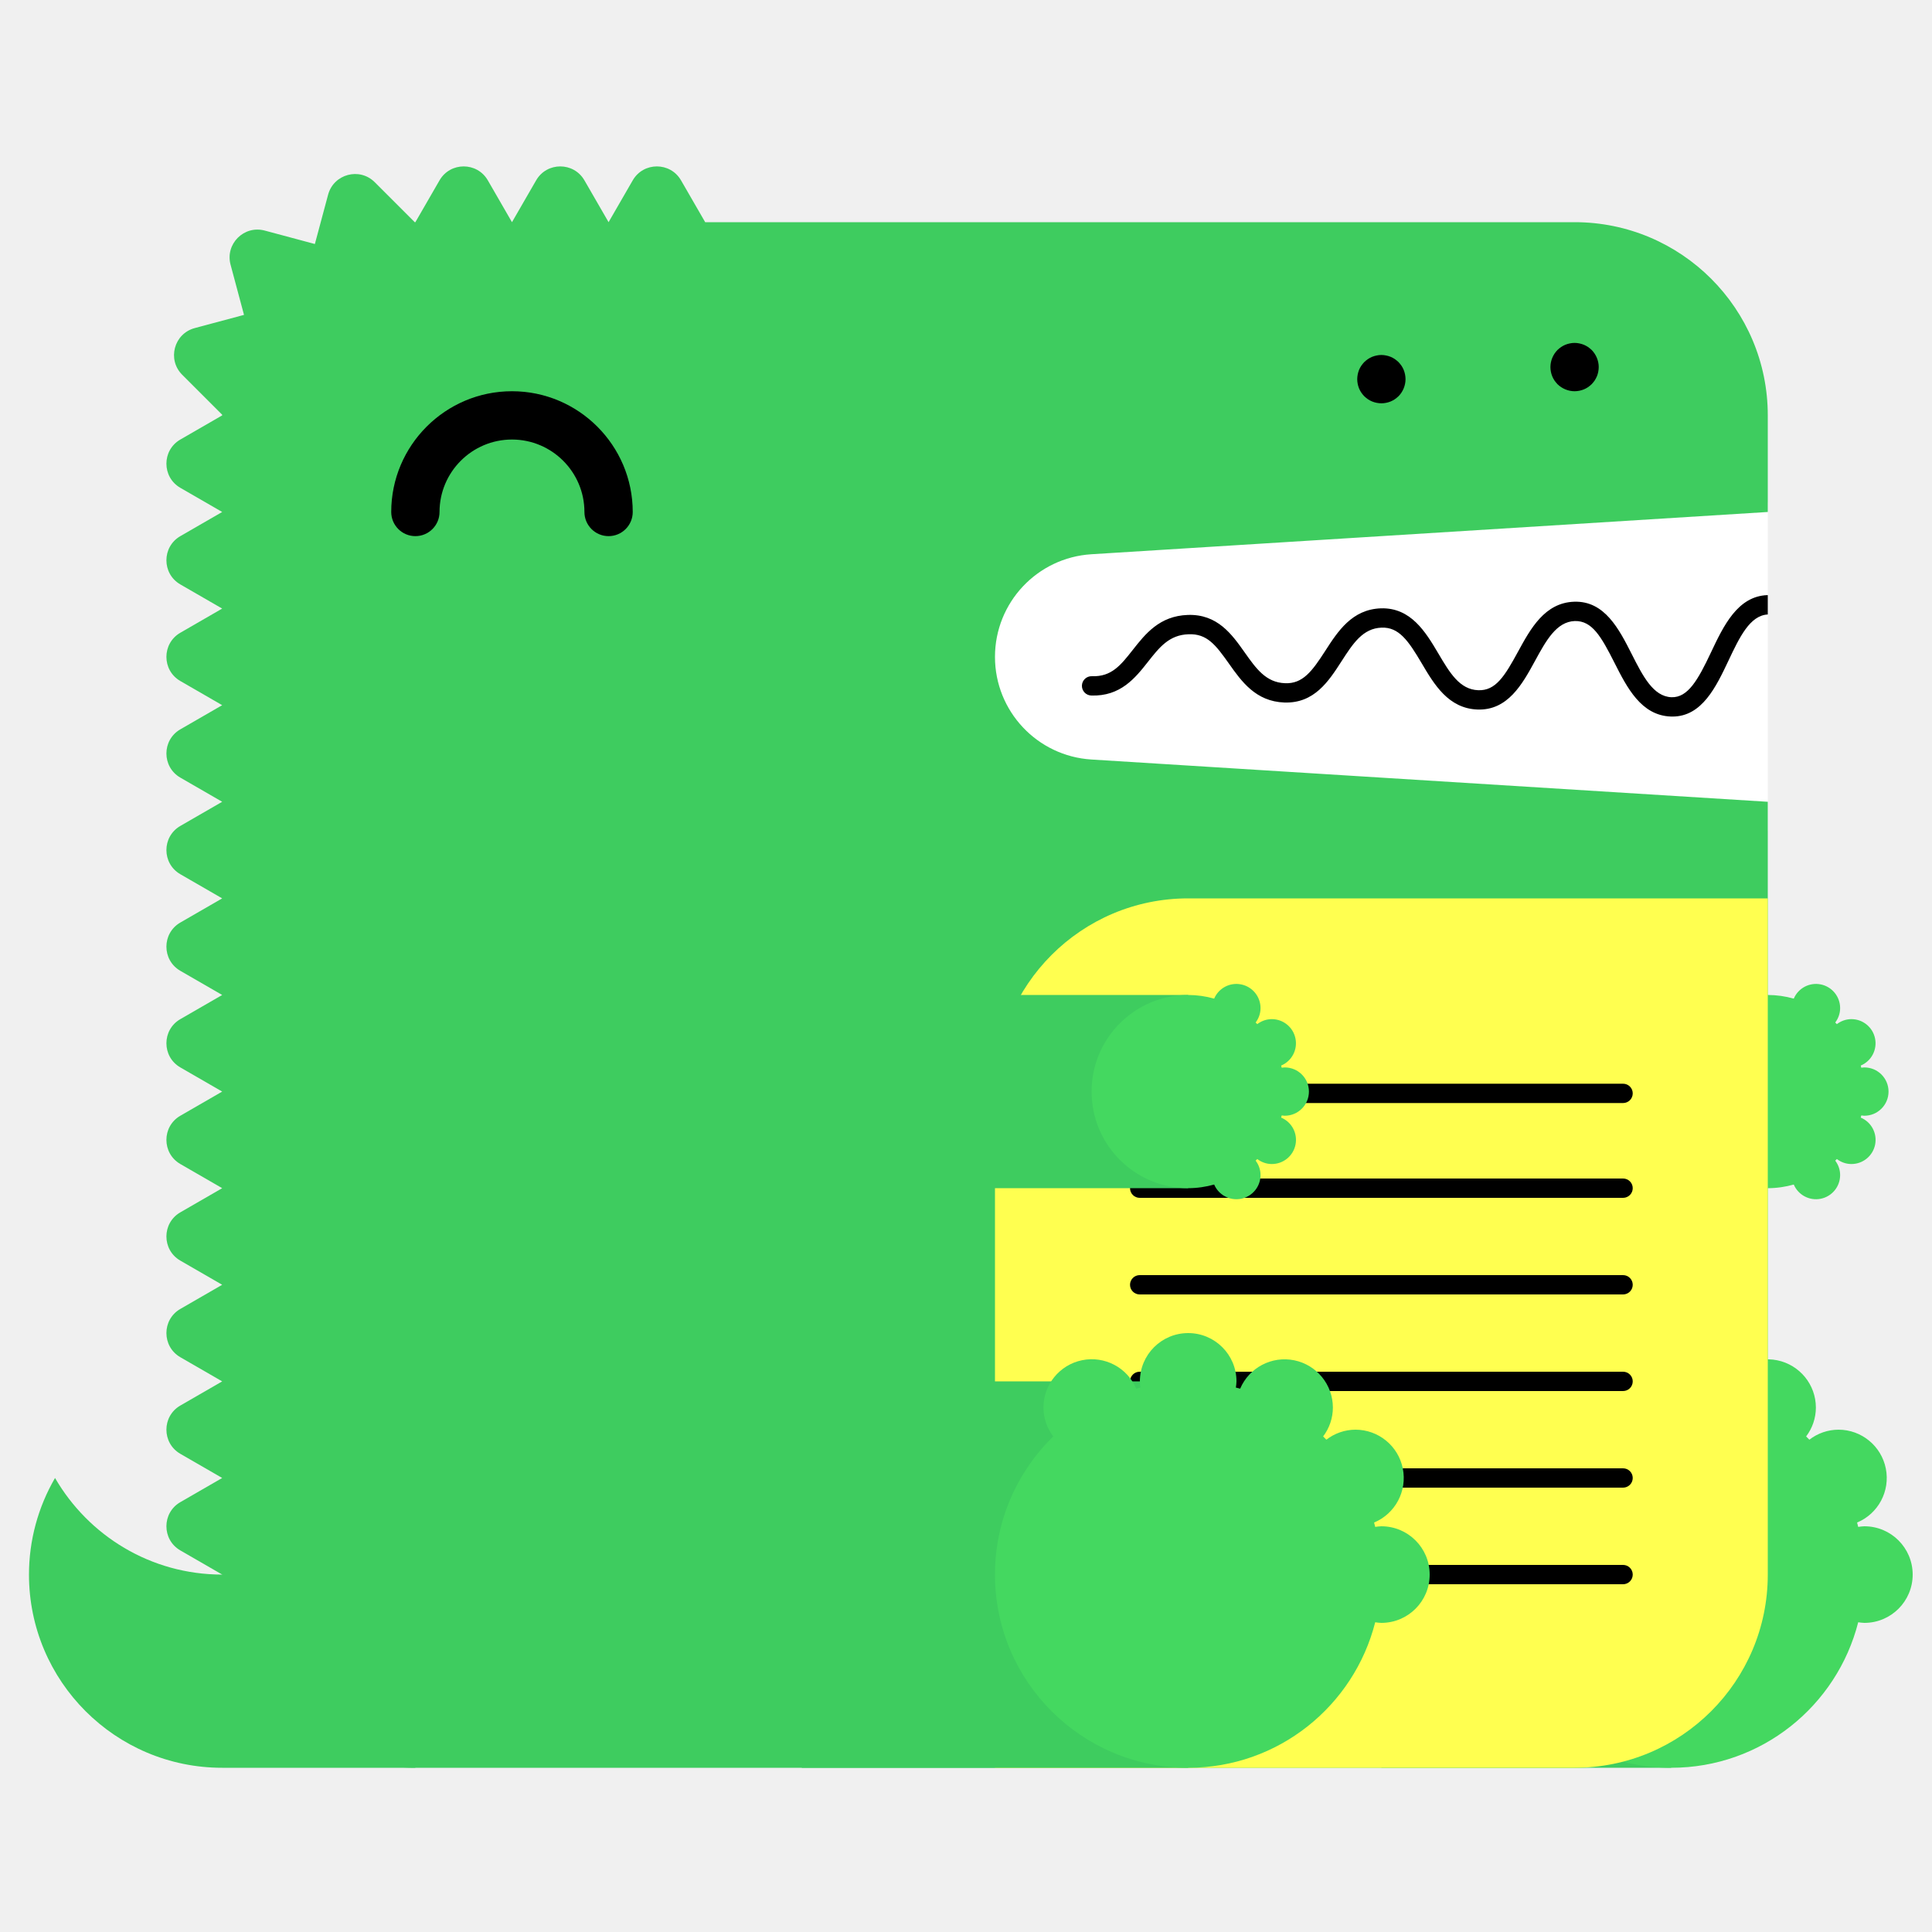
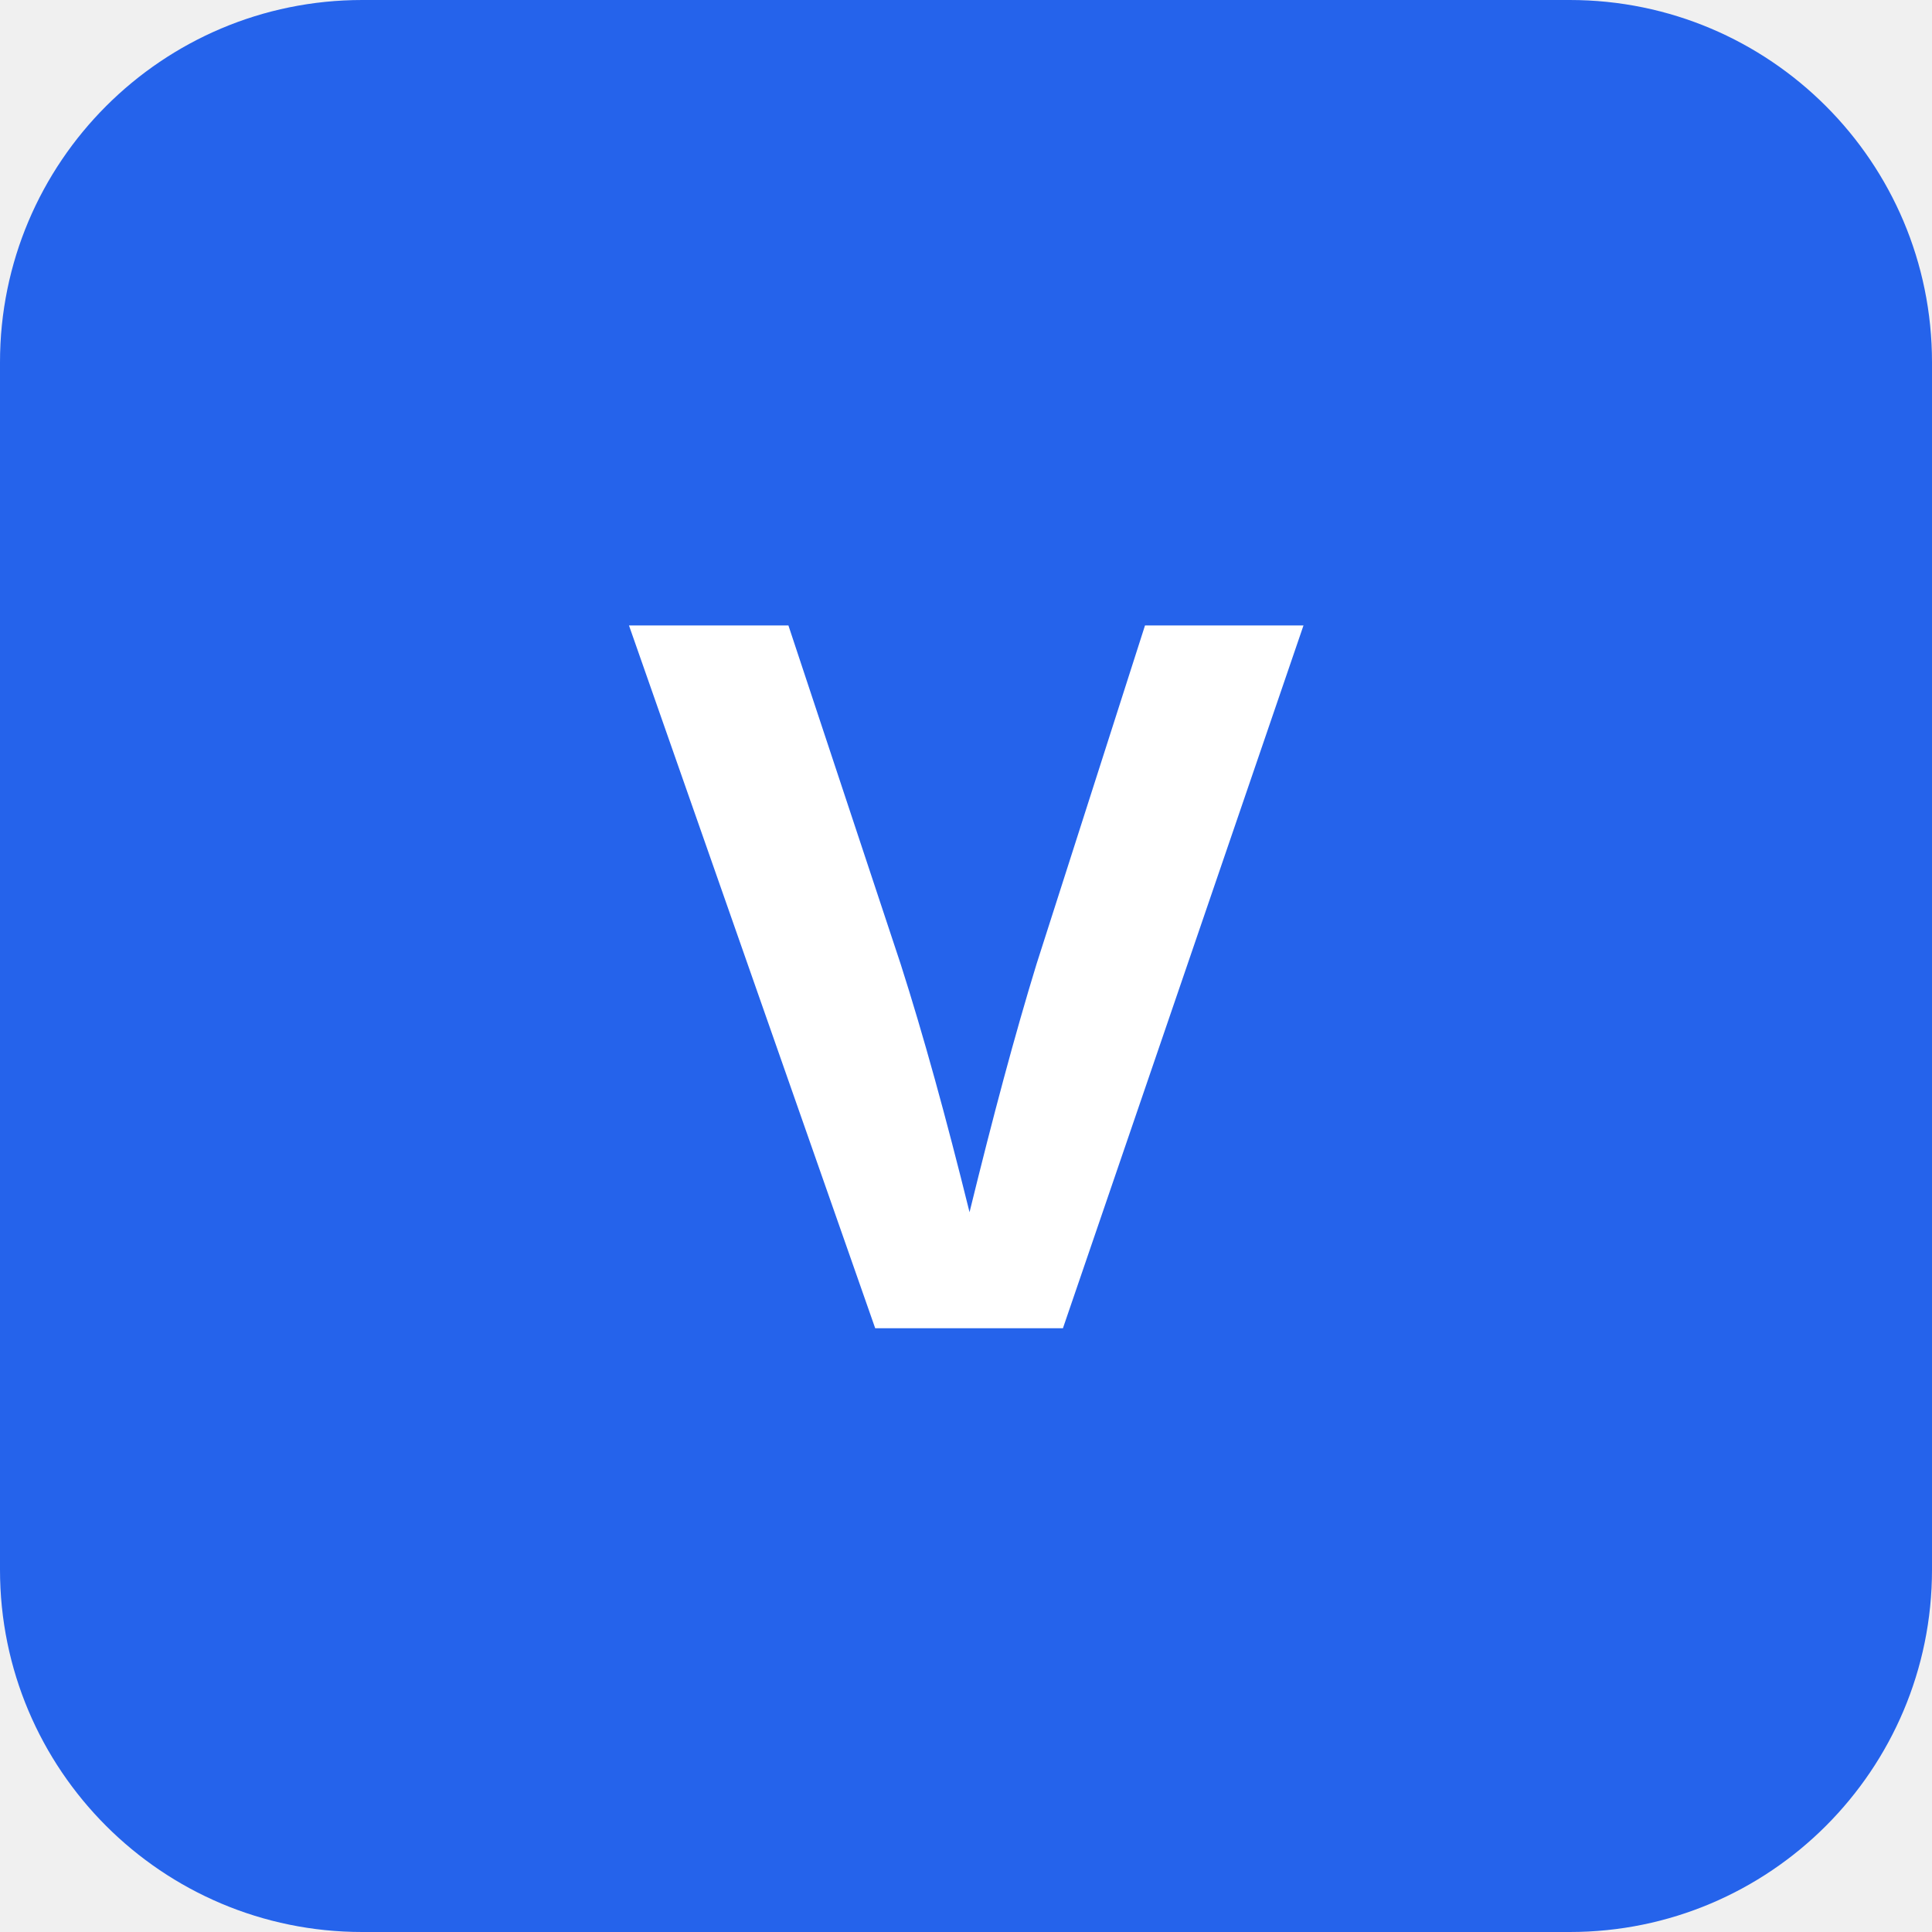
- <svg xmlns="http://www.w3.org/2000/svg" width="200" height="200" viewBox="0 0 200 200">
-   <g fill="none" fill-rule="evenodd">
-     <path fill="#FFF" d="M99 52h84v34H99z" />
-     <path d="M23 163c-7.398 0-13.843-4.027-17.303-10A19.886 19.886 0 0 0 3 163c0 11.046 8.954 20 20 20h20v-20H23z" fill="#3ECC5F" />
-     <path d="M112.98 57.376L183 53V43c0-11.046-8.954-20-20-20H73l-2.5-4.33c-1.112-1.925-3.889-1.925-5 0L63 23l-2.5-4.33c-1.111-1.925-3.889-1.925-5 0L53 23l-2.5-4.33c-1.111-1.925-3.889-1.925-5 0L43 23c-.022 0-.042.003-.065.003l-4.142-4.141c-1.57-1.571-4.252-.853-4.828 1.294l-1.369 5.104-5.192-1.392c-2.148-.575-4.111 1.389-3.535 3.536l1.39 5.193-5.102 1.367c-2.148.576-2.867 3.259-1.296 4.83l4.142 4.142c0 .021-.003.042-.003.064l-4.33 2.5c-1.925 1.111-1.925 3.889 0 5L23 53l-4.33 2.5c-1.925 1.111-1.925 3.889 0 5L23 63l-4.33 2.5c-1.925 1.111-1.925 3.889 0 5L23 73l-4.33 2.5c-1.925 1.111-1.925 3.889 0 5L23 83l-4.33 2.5c-1.925 1.111-1.925 3.889 0 5L23 93l-4.33 2.5c-1.925 1.111-1.925 3.889 0 5L23 103l-4.33 2.5c-1.925 1.111-1.925 3.889 0 5L23 113l-4.33 2.5c-1.925 1.111-1.925 3.889 0 5L23 123l-4.33 2.5c-1.925 1.111-1.925 3.889 0 5L23 133l-4.33 2.5c-1.925 1.111-1.925 3.889 0 5L23 143l-4.33 2.5c-1.925 1.111-1.925 3.889 0 5L23 153l-4.33 2.5c-1.925 1.111-1.925 3.889 0 5L23 163c0 11.046 8.954 20 20 20h120c11.046 0 20-8.954 20-20V83l-70.02-4.376A10.645 10.645 0 0 1 103 68c0-5.621 4.37-10.273 9.98-10.624" fill="#3ECC5F" />
-     <path fill="#3ECC5F" d="M143 183h30v-40h-30z" />
-     <path d="M193 158c-.219 0-.428.037-.639.064-.038-.15-.074-.301-.116-.451A5 5 0 0 0 190.32 148a4.96 4.96 0 0 0-3.016 1.036 26.531 26.531 0 0 0-.335-.336 4.955 4.955 0 0 0 1.011-2.987 5 5 0 0 0-9.599-1.959c-.148-.042-.297-.077-.445-.115.027-.211.064-.42.064-.639a5 5 0 0 0-5-5 5 5 0 0 0-5 5c0 .219.037.428.064.639-.148.038-.297.073-.445.115a4.998 4.998 0 0 0-9.599 1.959c0 1.125.384 2.151 1.011 2.987-3.717 3.632-6.031 8.693-6.031 14.3 0 11.046 8.954 20 20 20 9.339 0 17.16-6.41 19.361-15.064.211.027.42.064.639.064a5 5 0 0 0 5-5 5 5 0 0 0-5-5" fill="#44D860" />
-     <path fill="#3ECC5F" d="M153 123h30v-20h-30z" />
-     <path d="M193 115.5a2.5 2.5 0 1 0 0-5c-.109 0-.214.019-.319.032-.02-.075-.037-.15-.058-.225a2.501 2.501 0 0 0-.963-4.807c-.569 0-1.088.197-1.508.518a6.653 6.653 0 0 0-.168-.168c.314-.417.506-.931.506-1.494a2.5 2.5 0 0 0-4.8-.979A9.987 9.987 0 0 0 183 103c-5.522 0-10 4.478-10 10s4.478 10 10 10c.934 0 1.833-.138 2.69-.377a2.5 2.5 0 0 0 4.8-.979c0-.563-.192-1.077-.506-1.494.057-.055.113-.111.168-.168.42.321.939.518 1.508.518a2.5 2.5 0 0 0 .963-4.807c.021-.074.038-.15.058-.225.105.013.21.032.319.032" fill="#44D860" />
-     <path d="M63 55.5a2.5 2.5 0 0 1-2.5-2.5c0-4.136-3.364-7.5-7.5-7.5s-7.5 3.364-7.5 7.5a2.5 2.5 0 1 1-5 0c0-6.893 5.607-12.5 12.5-12.5S65.5 46.107 65.5 53a2.5 2.5 0 0 1-2.5 2.5" fill="#000" />
-     <path d="M103 183h60c11.046 0 20-8.954 20-20V93h-60c-11.046 0-20 8.954-20 20v70z" fill="#FFFF50" />
-     <path d="M168.02 124h-50.04a1 1 0 1 1 0-2h50.04a1 1 0 1 1 0 2m0 20h-50.04a1 1 0 1 1 0-2h50.04a1 1 0 1 1 0 2m0 20h-50.04a1 1 0 1 1 0-2h50.04a1 1 0 1 1 0 2m0-49.814h-50.04a1 1 0 1 1 0-2h50.04a1 1 0 1 1 0 2m0 19.814h-50.04a1 1 0 1 1 0-2h50.04a1 1 0 1 1 0 2m0 20h-50.04a1 1 0 1 1 0-2h50.04a1 1 0 1 1 0 2M183 61.611c-.012 0-.022-.006-.034-.005-3.09.105-4.552 3.196-5.842 5.923-1.346 2.85-2.387 4.703-4.093 4.647-1.889-.068-2.969-2.202-4.113-4.46-1.314-2.594-2.814-5.536-5.963-5.426-3.046.104-4.513 2.794-5.807 5.167-1.377 2.528-2.314 4.065-4.121 3.994-1.927-.07-2.951-1.805-4.136-3.813-1.321-2.236-2.848-4.75-5.936-4.664-2.994.103-4.465 2.385-5.763 4.4-1.373 2.13-2.335 3.428-4.165 3.351-1.973-.07-2.992-1.51-4.171-3.177-1.324-1.873-2.816-3.993-5.895-3.89-2.928.1-4.399 1.97-5.696 3.618-1.232 1.564-2.194 2.802-4.229 2.724a1 1 0 0 0-.072 2c3.017.101 4.545-1.8 5.872-3.487 1.177-1.496 2.193-2.787 4.193-2.855 1.926-.082 2.829 1.115 4.195 3.045 1.297 1.834 2.769 3.914 5.731 4.021 3.103.104 4.596-2.215 5.918-4.267 1.182-1.834 2.202-3.417 4.15-3.484 1.793-.067 2.769 1.35 4.145 3.681 1.297 2.197 2.766 4.686 5.787 4.796 3.125.108 4.634-2.62 5.949-5.035 1.139-2.088 2.214-4.06 4.119-4.126 1.793-.042 2.728 1.595 4.111 4.33 1.292 2.553 2.757 5.445 5.825 5.556l.169.003c3.064 0 4.518-3.075 5.805-5.794 1.139-2.41 2.217-4.68 4.067-4.773v-2z" fill="#000" />
-     <path fill="#3ECC5F" d="M83 183h40v-40H83z" />
-     <path d="M143 158c-.219 0-.428.037-.639.064-.038-.15-.074-.301-.116-.451A5 5 0 0 0 140.32 148a4.96 4.96 0 0 0-3.016 1.036 26.531 26.531 0 0 0-.335-.336 4.955 4.955 0 0 0 1.011-2.987 5 5 0 0 0-9.599-1.959c-.148-.042-.297-.077-.445-.115.027-.211.064-.42.064-.639a5 5 0 0 0-5-5 5 5 0 0 0-5 5c0 .219.037.428.064.639-.148.038-.297.073-.445.115a4.998 4.998 0 0 0-9.599 1.959c0 1.125.384 2.151 1.011 2.987-3.717 3.632-6.031 8.693-6.031 14.3 0 11.046 8.954 20 20 20 9.339 0 17.16-6.41 19.361-15.064.211.027.42.064.639.064a5 5 0 0 0 5-5 5 5 0 0 0-5-5" fill="#44D860" />
-     <path fill="#3ECC5F" d="M83 123h40v-20H83z" />
-     <path d="M133 115.5a2.5 2.5 0 1 0 0-5c-.109 0-.214.019-.319.032-.02-.075-.037-.15-.058-.225a2.501 2.501 0 0 0-.963-4.807c-.569 0-1.088.197-1.508.518a6.653 6.653 0 0 0-.168-.168c.314-.417.506-.931.506-1.494a2.5 2.5 0 0 0-4.8-.979A9.987 9.987 0 0 0 123 103c-5.522 0-10 4.478-10 10s4.478 10 10 10c.934 0 1.833-.138 2.69-.377a2.5 2.5 0 0 0 4.8-.979c0-.563-.192-1.077-.506-1.494.057-.055.113-.111.168-.168.42.321.939.518 1.508.518a2.5 2.5 0 0 0 .963-4.807c.021-.074.038-.15.058-.225.105.013.21.032.319.032" fill="#44D860" />
-     <path d="M143 41.75c-.16 0-.33-.02-.49-.05a2.52 2.52 0 0 1-.47-.14c-.15-.06-.29-.14-.431-.23-.13-.09-.259-.2-.38-.31-.109-.12-.219-.24-.309-.38s-.17-.28-.231-.43a2.619 2.619 0 0 1-.189-.96c0-.16.02-.33.05-.49.03-.16.08-.31.139-.47.061-.15.141-.29.231-.43.09-.13.2-.26.309-.38.121-.11.25-.22.38-.31.141-.09.281-.17.431-.23.149-.06.31-.11.47-.14.32-.07.65-.07.98 0 .159.03.32.08.47.14.149.06.29.14.43.23.13.09.259.2.38.31.11.12.22.25.31.38.09.14.17.28.23.43.06.16.11.31.14.47.029.16.05.33.05.49 0 .66-.271 1.31-.73 1.77-.121.11-.25.22-.38.31-.14.09-.281.17-.43.23a2.565 2.565 0 0 1-.96.19m20-1.25c-.66 0-1.3-.27-1.771-.73a3.802 3.802 0 0 1-.309-.38c-.09-.14-.17-.28-.231-.43a2.619 2.619 0 0 1-.189-.96c0-.66.27-1.3.729-1.77.121-.11.25-.22.38-.31.141-.09.281-.17.431-.23.149-.06.31-.11.47-.14.32-.07.66-.07.98 0 .159.03.32.08.47.14.149.06.29.14.43.23.13.09.259.2.38.31.459.47.73 1.11.73 1.77 0 .16-.021.33-.05.49-.03.16-.08.32-.14.47-.07.15-.14.29-.23.43-.09.13-.2.26-.31.38-.121.11-.25.22-.38.31-.14.09-.281.17-.43.23a2.565 2.565 0 0 1-.96.19" fill="#000" />
-   </g>
+ <svg xmlns="http://www.w3.org/2000/svg" viewBox="0 0 32 32" fill="none">
+   <rect width="32" height="32" rx="6" fill="#2563EB" />
+   <text x="16" y="22" font-family="Inter,sans-serif" font-size="16" font-weight="700" fill="white" text-anchor="middle">V</text>
</svg>
